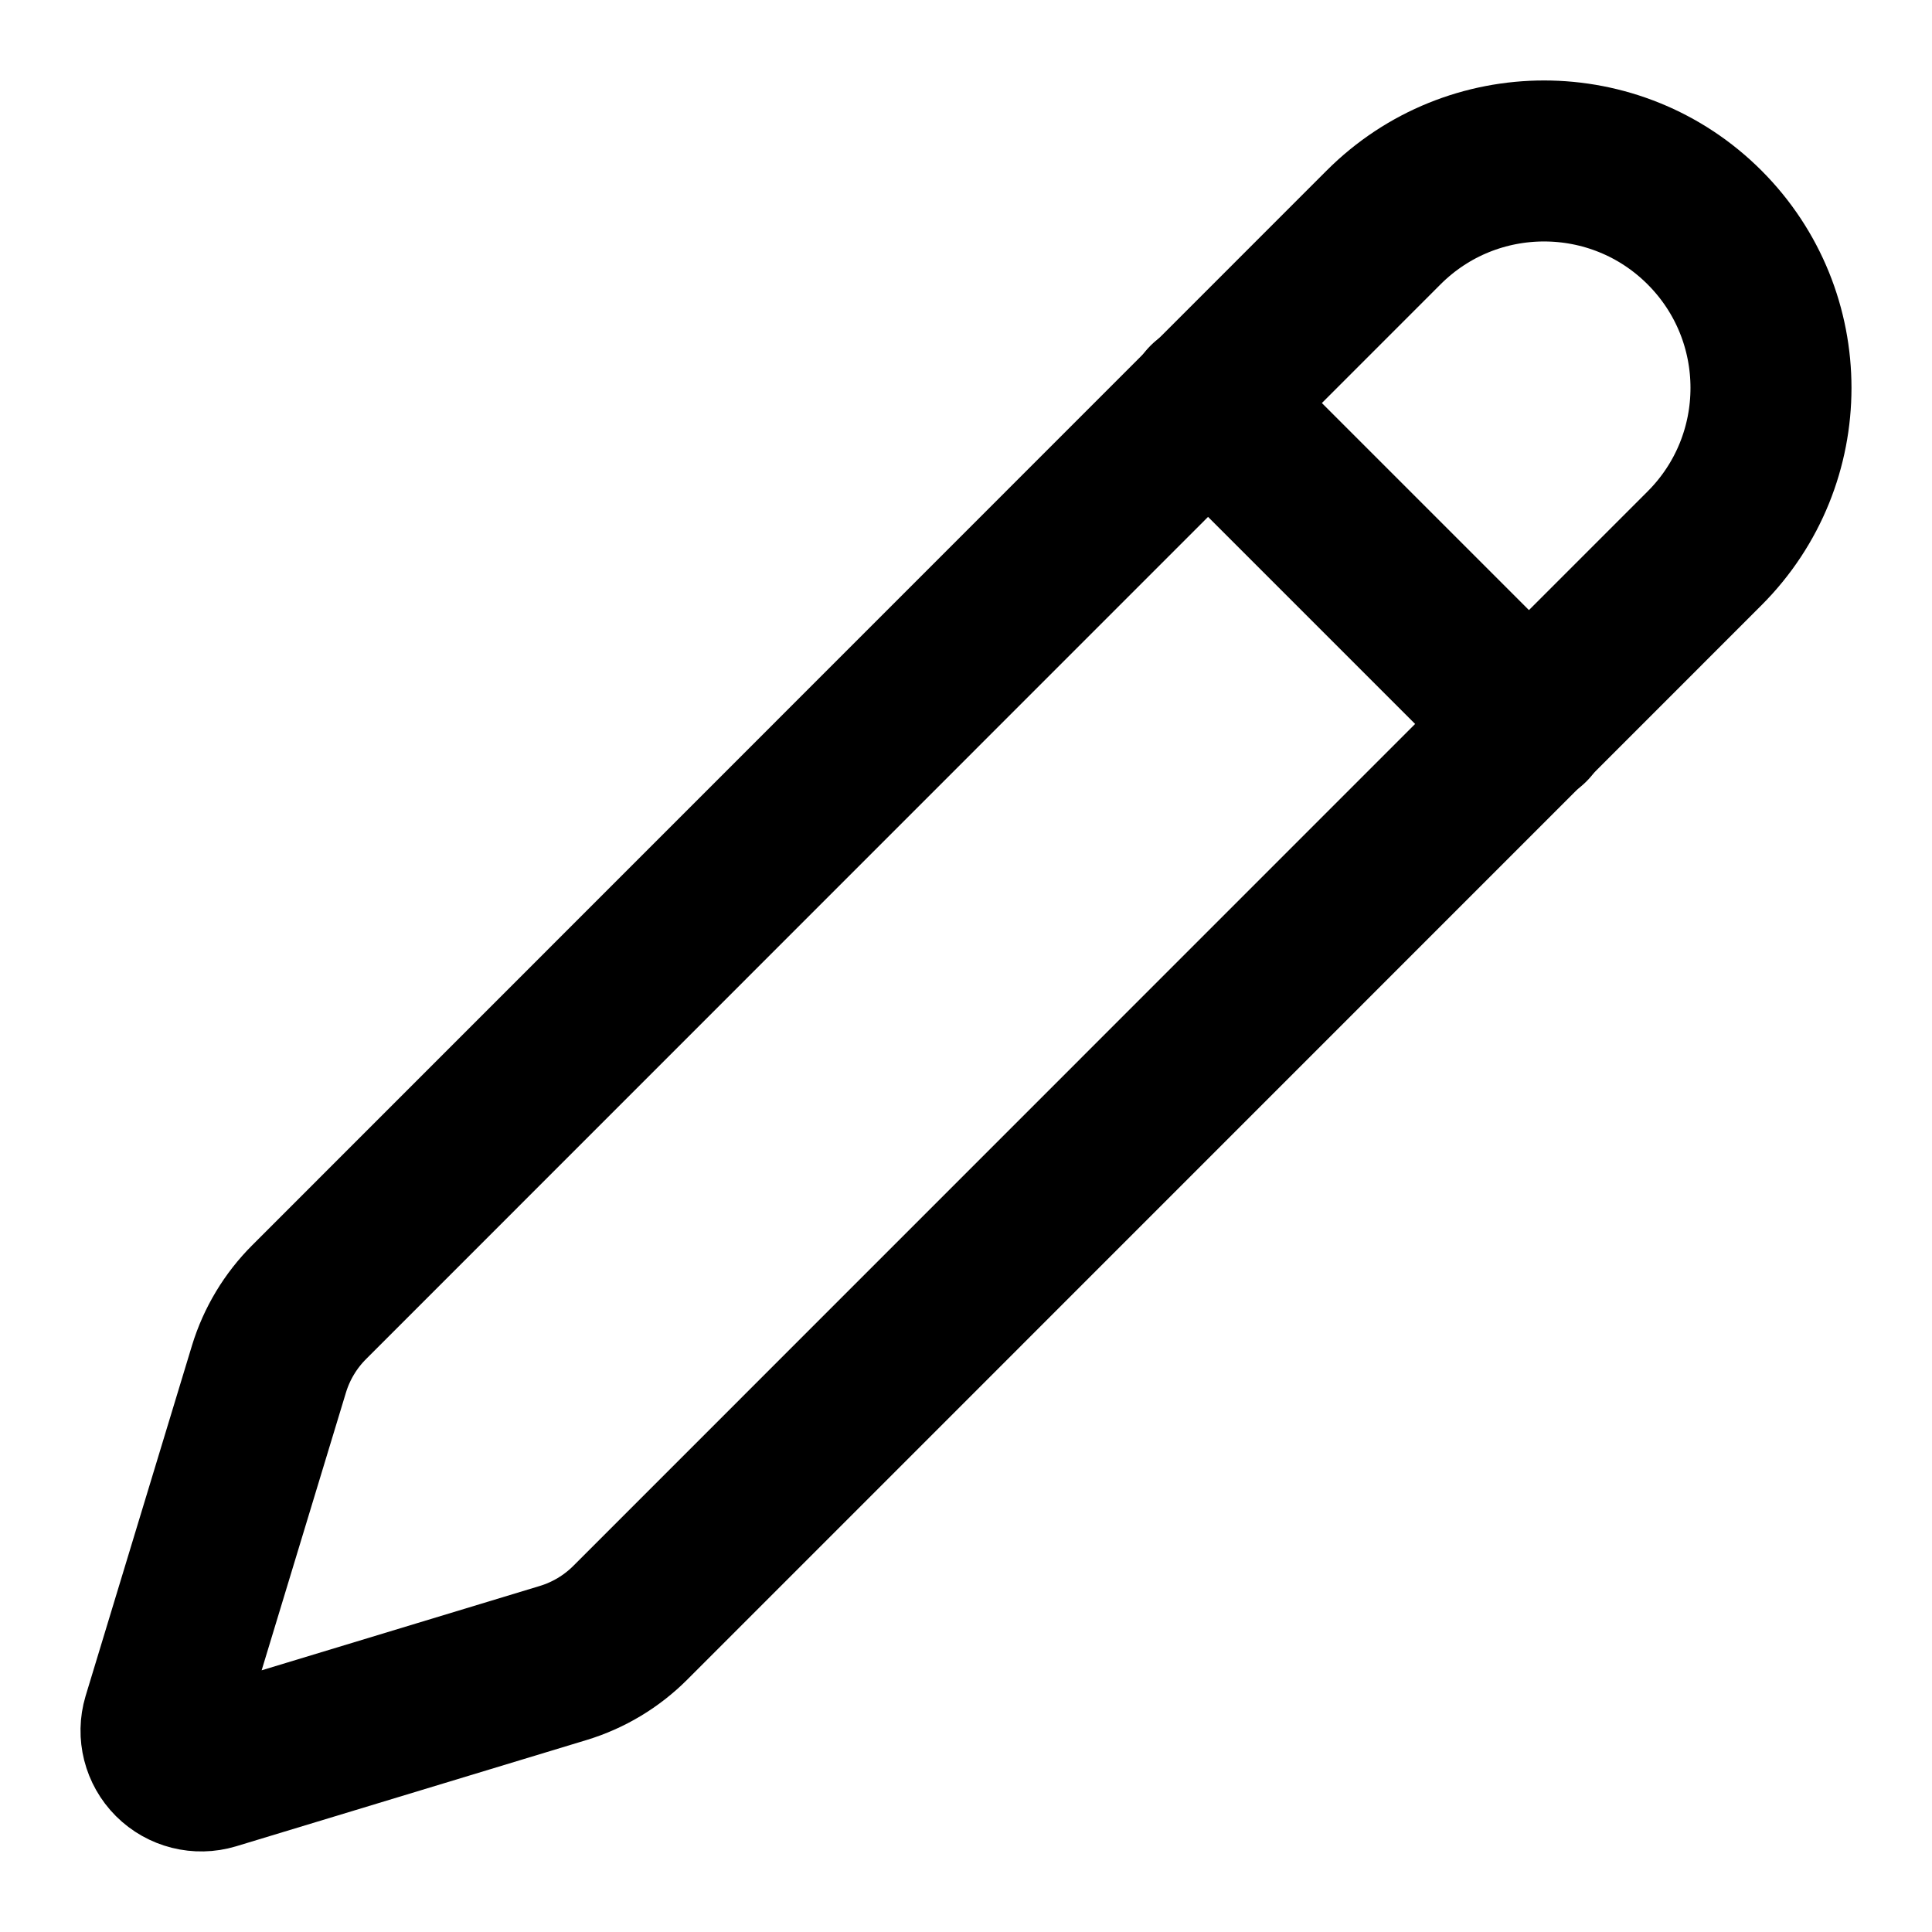
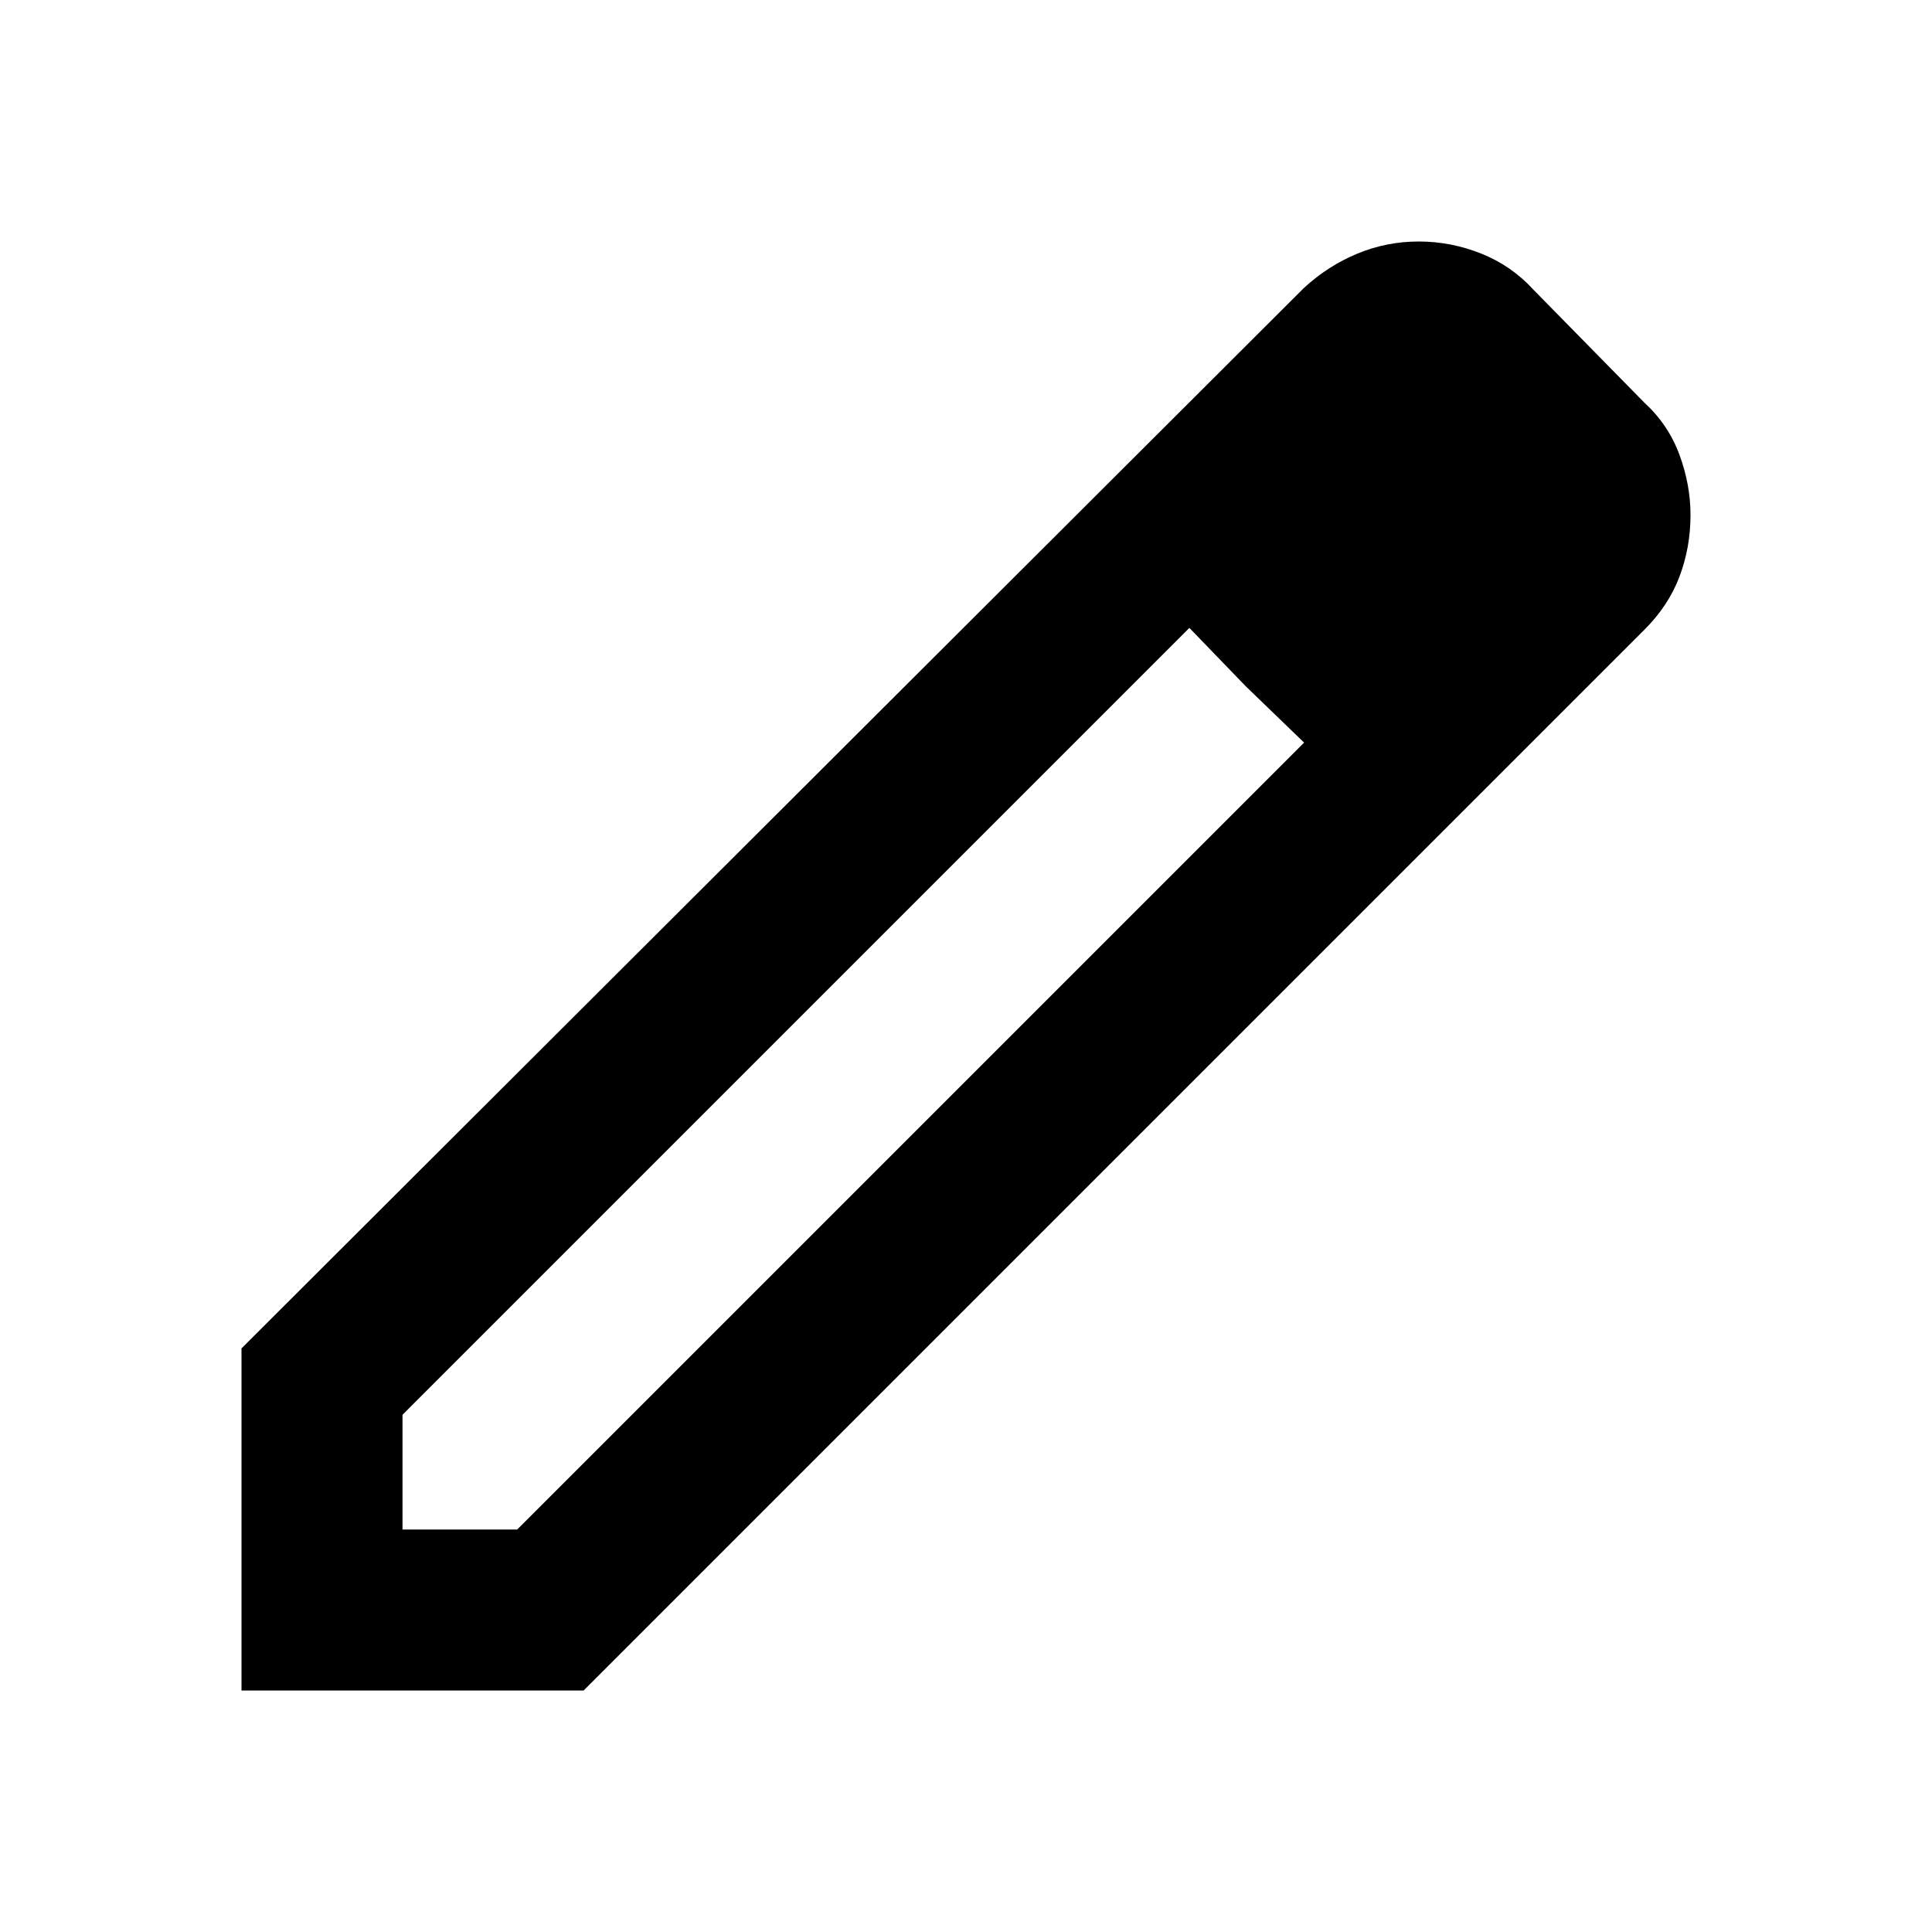
- <svg xmlns="http://www.w3.org/2000/svg" class="lucide lucide-pencil" width="24" height="24" viewBox="0 0 24 24" fill="none" stroke="currentColor" stroke-width="2" stroke-linecap="round" stroke-linejoin="round">
-   <path d="M21.174 6.812a1 1 0 0 0-3.986-3.987L3.842 16.174a2 2 0 0 0-.5.83l-1.321 4.352a.5.5 0 0 0 .623.622l4.353-1.32a2 2 0 0 0 .83-.497z" />
-   <path d="m15 5 4 4" />
+ <svg xmlns="http://www.w3.org/2000/svg" width="24" height="24" viewBox="0 0 24 24">
+   <path fill="currentColor" d="M5 19h1.425L16.2 9.225L14.775 7.8L5 17.575zm-2 2v-4.25L16.2 3.575q.3-.275.663-.425t.762-.15t.775.15t.65.45L20.425 5q.3.275.438.65T21 6.4q0 .4-.137.763t-.438.662L7.25 21zM19 6.4L17.6 5zm-3.525 2.125l-.7-.725L16.2 9.225z" />
</svg>
